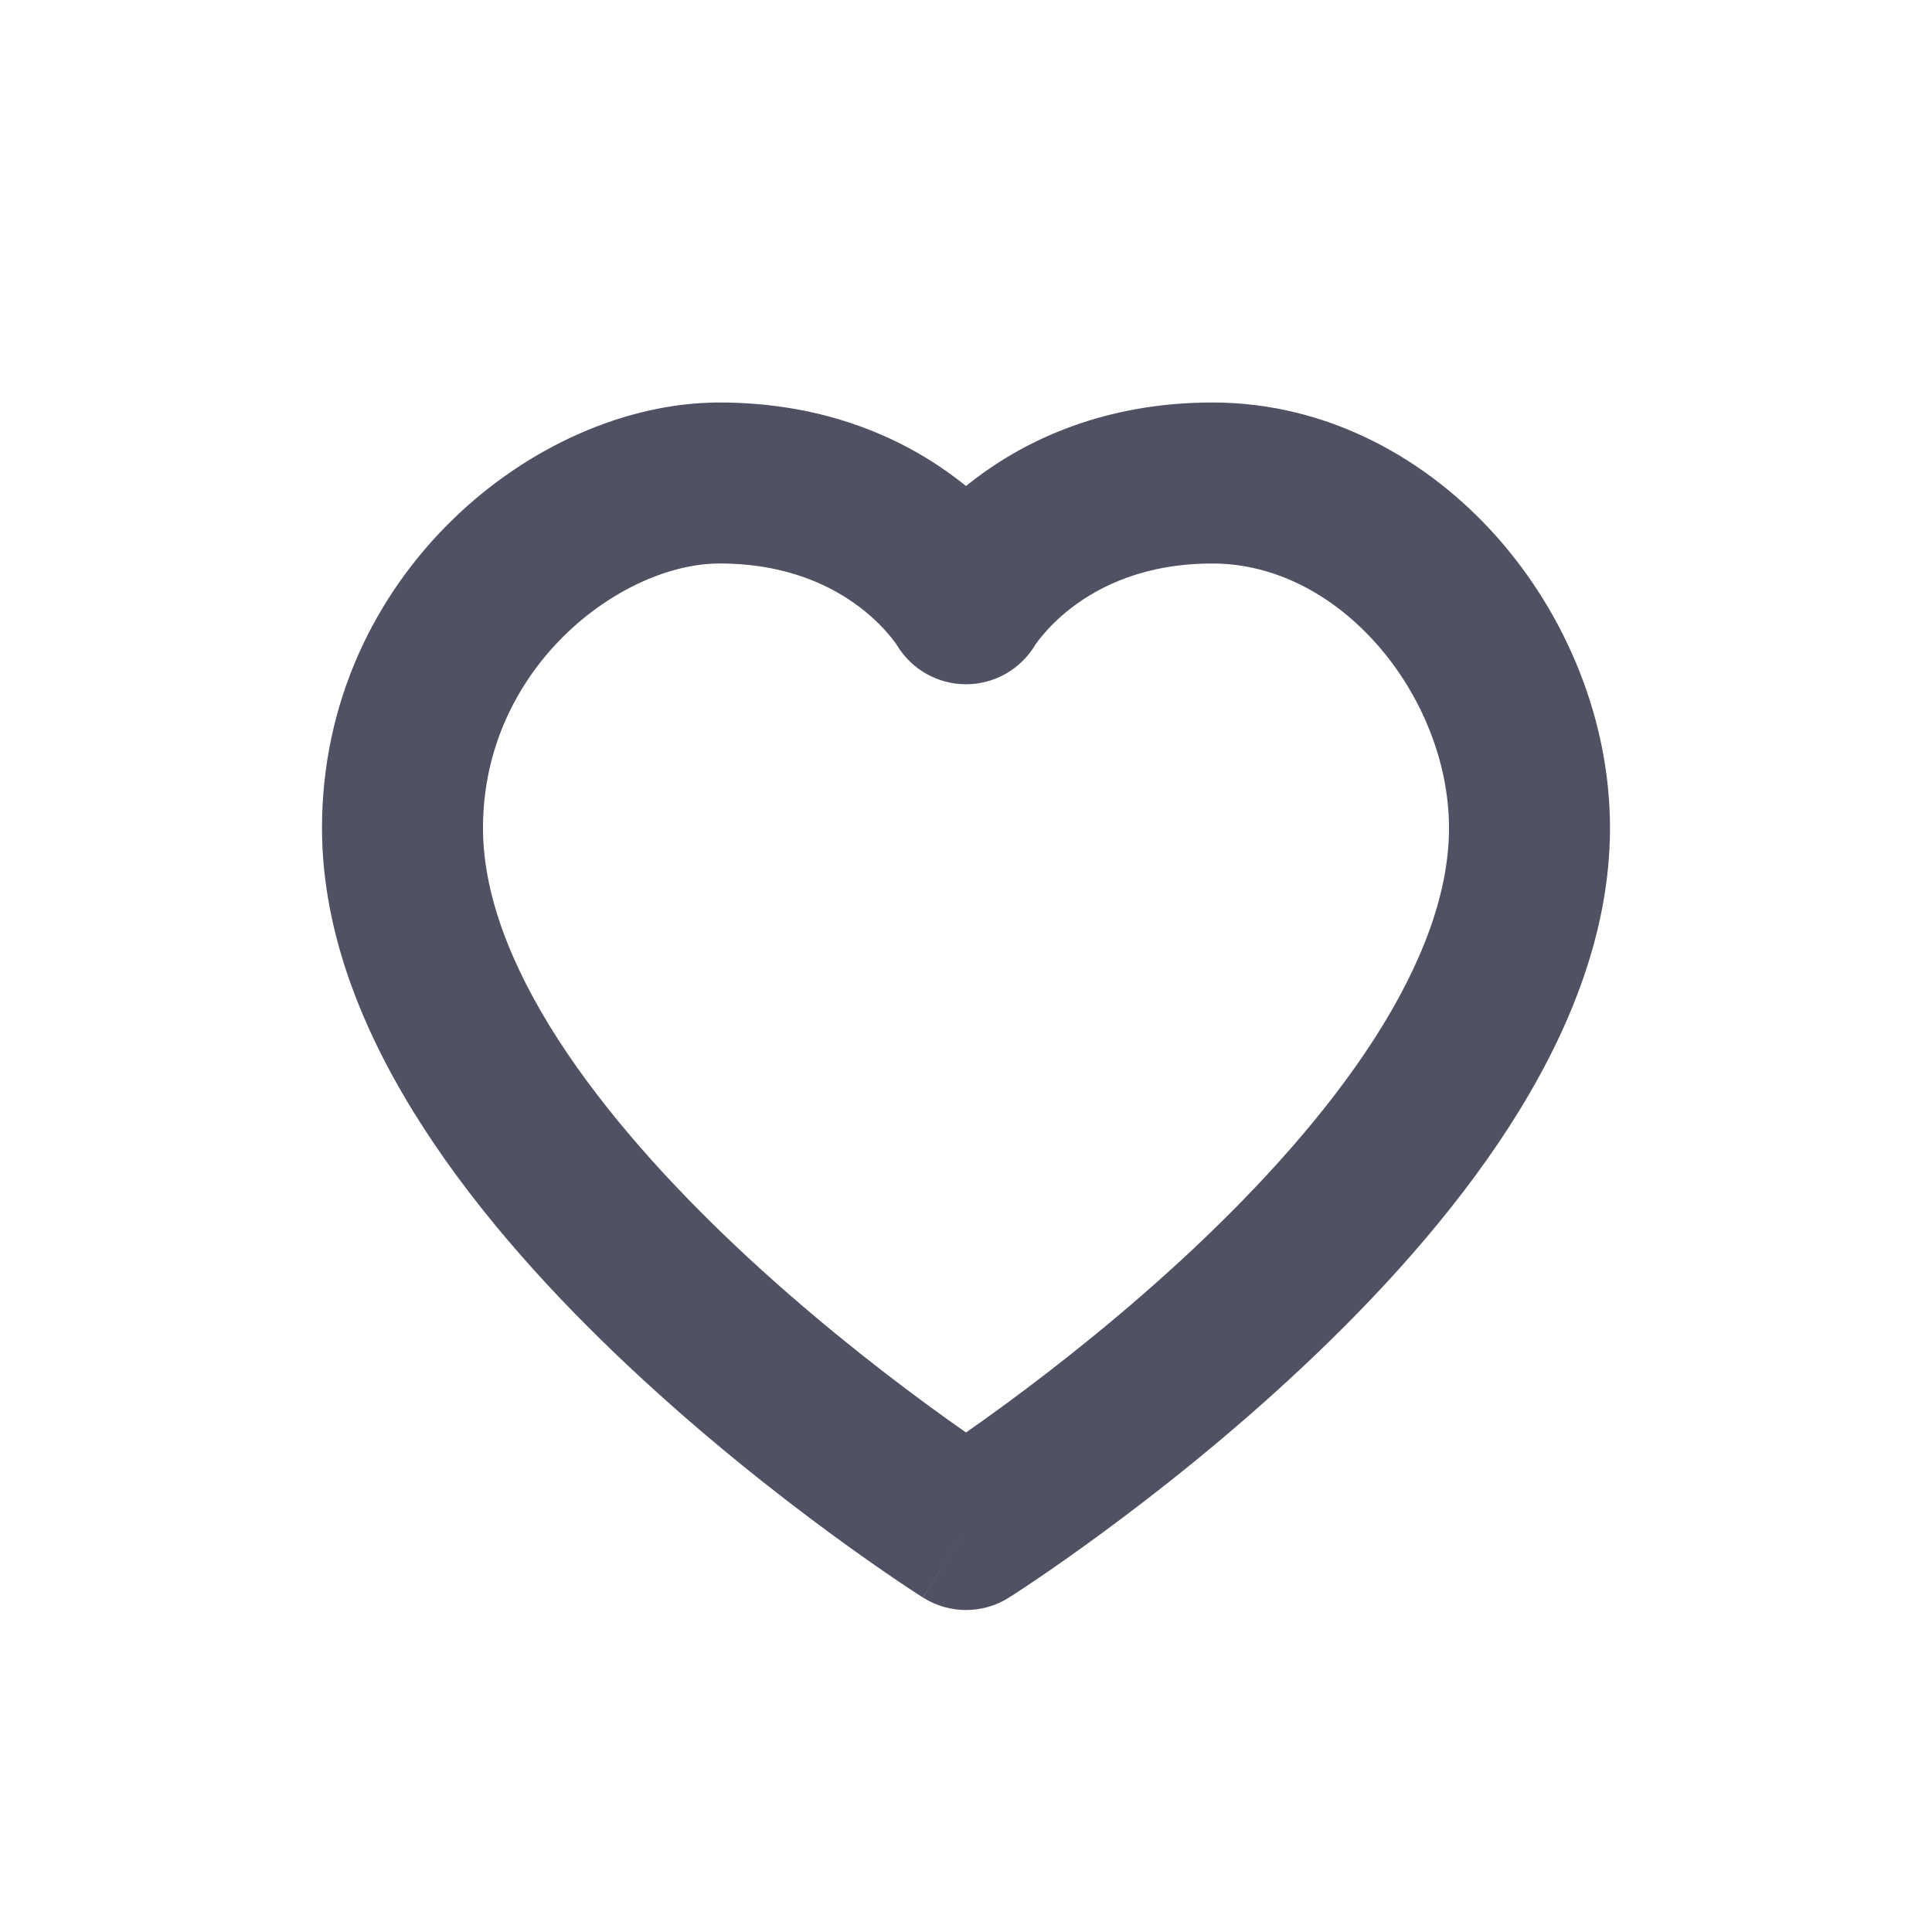
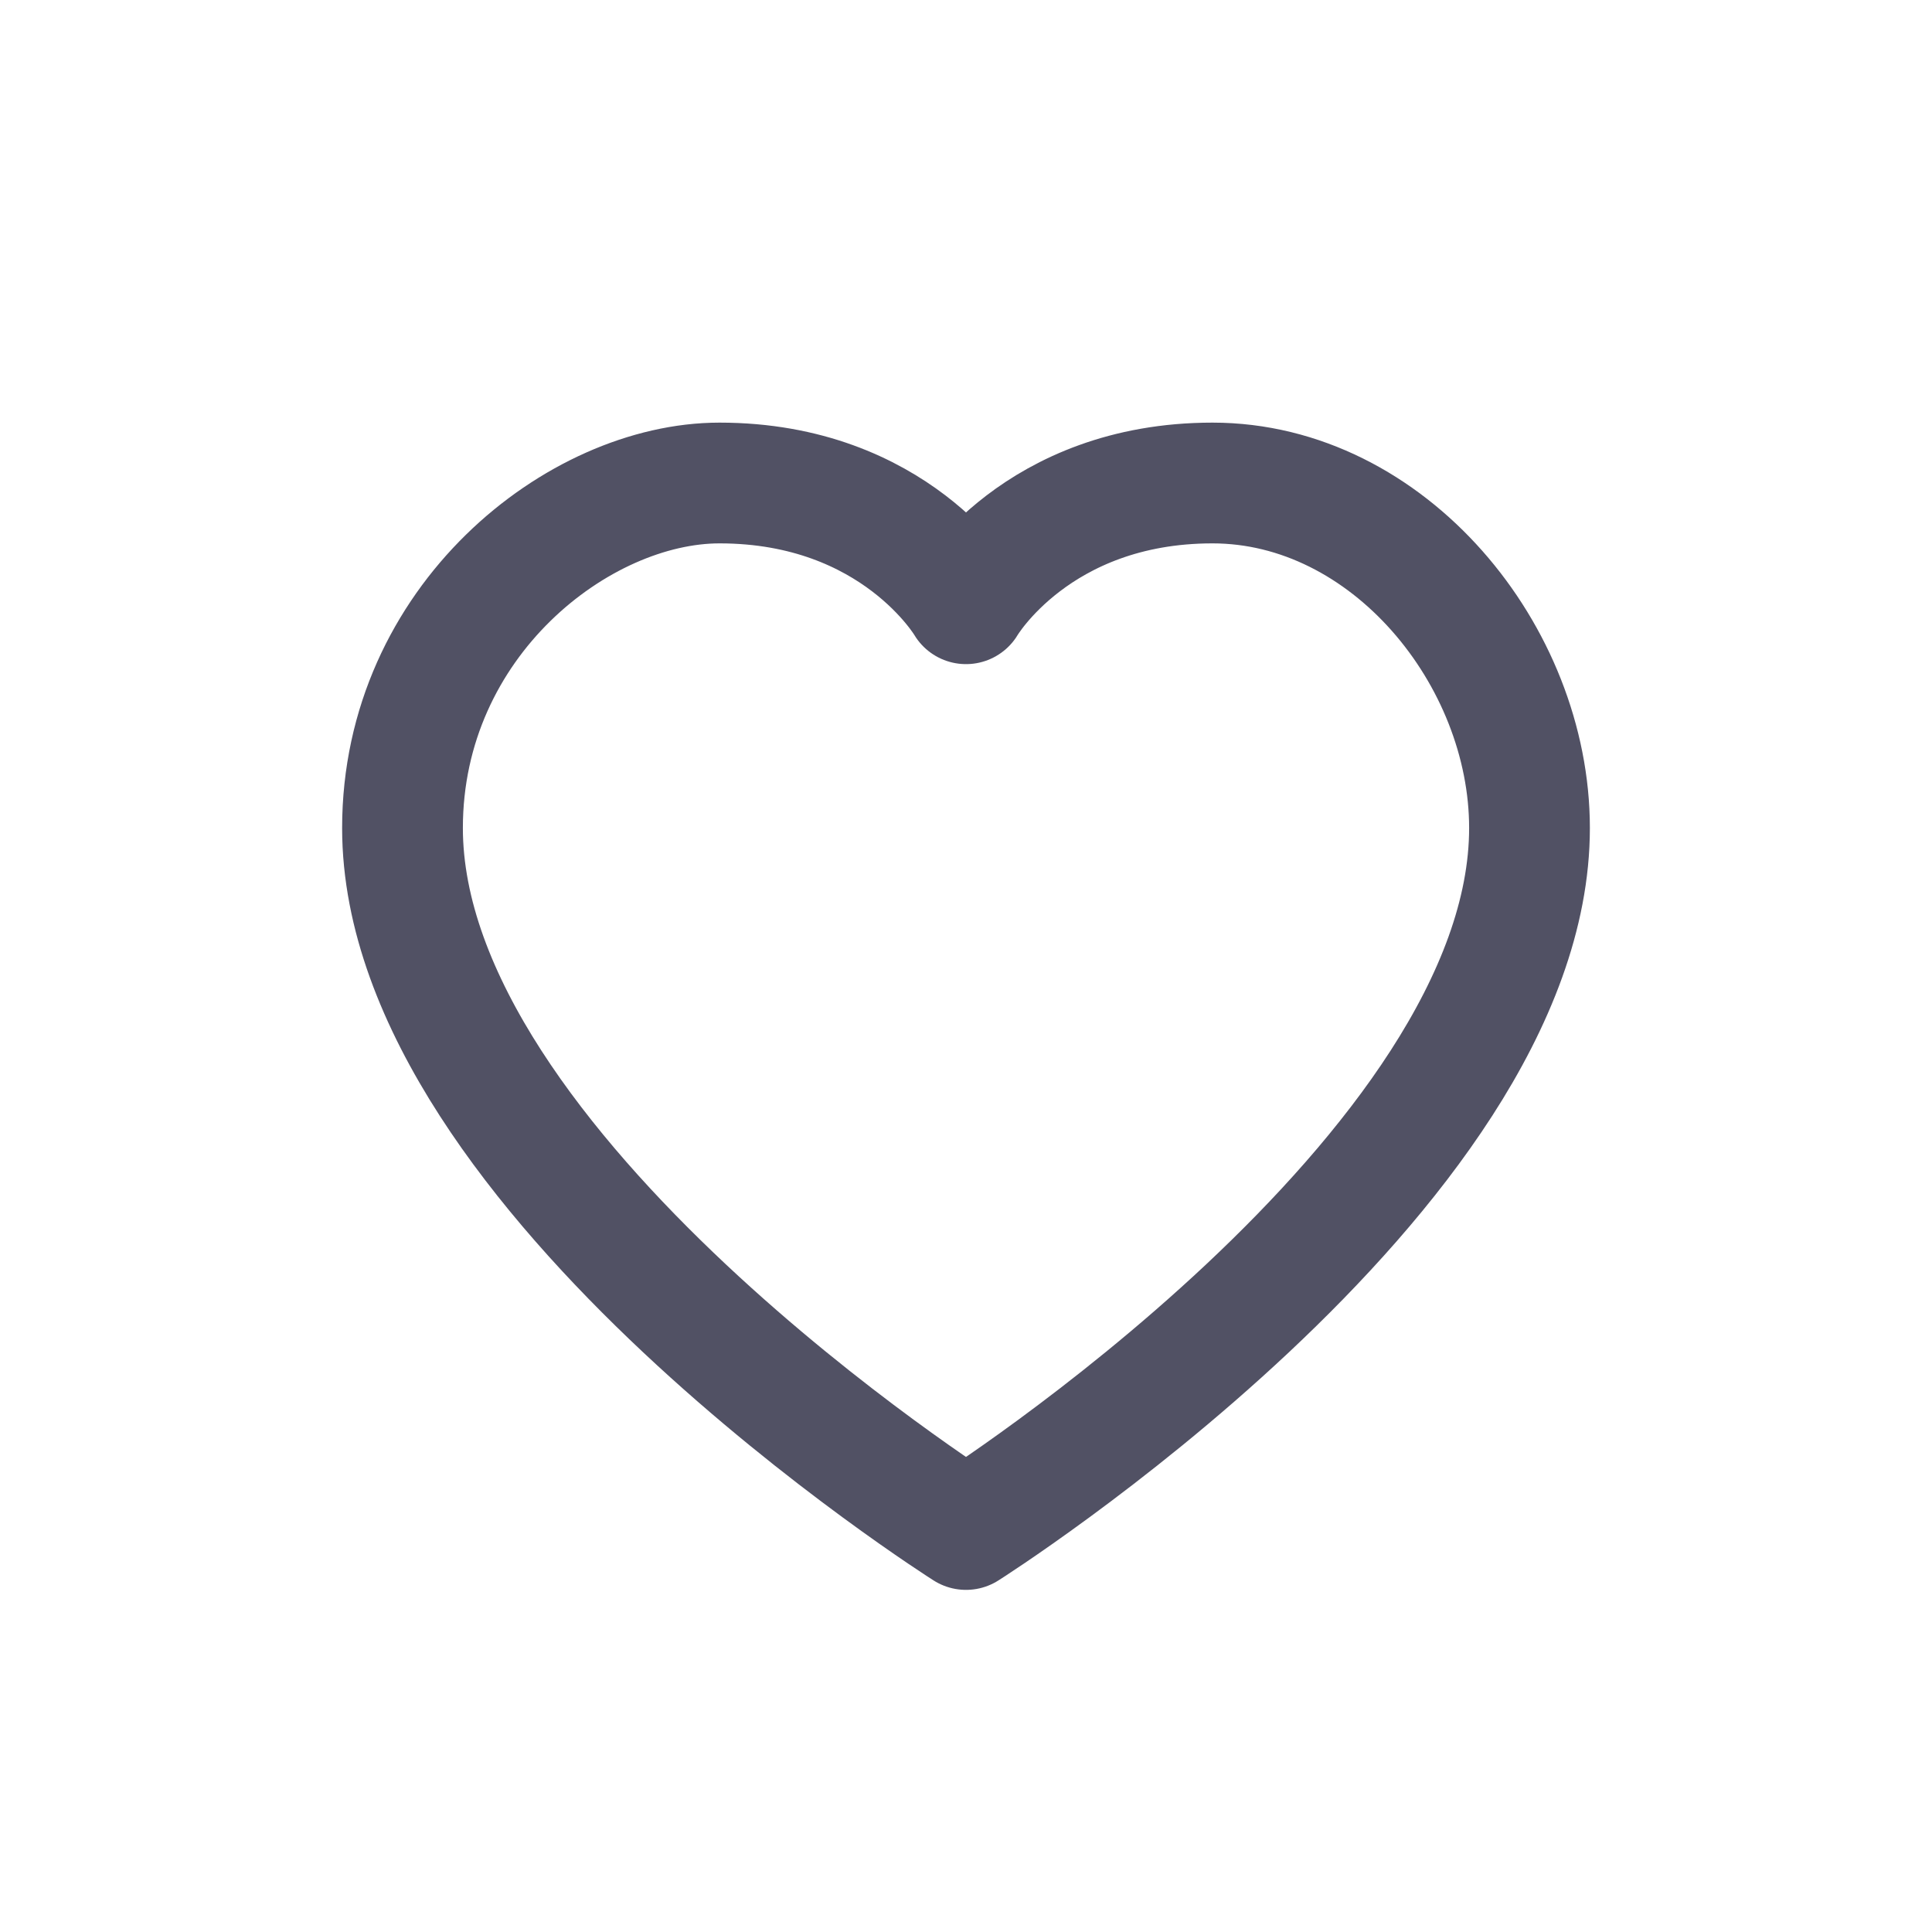
<svg xmlns="http://www.w3.org/2000/svg" width="24" height="24" viewBox="0 0 24 24" fill="none">
-   <path d="M8.938 7C9.784 7 10.341 7.285 10.683 7.545C10.859 7.679 10.982 7.811 11.058 7.903C11.096 7.948 11.121 7.983 11.134 8.002C11.139 8.009 11.142 8.014 11.143 8.016C11.324 8.316 11.649 8.5 12 8.5C12.351 8.5 12.676 8.316 12.857 8.016C12.858 8.014 12.861 8.009 12.866 8.002C12.879 7.983 12.904 7.948 12.942 7.903C13.018 7.811 13.141 7.679 13.317 7.545C13.659 7.285 14.216 7 15.062 7C15.817 7 16.543 7.37 17.103 8.002C17.665 8.638 18 9.478 18 10.286C18 11.091 17.667 11.981 17.066 12.914C16.47 13.838 15.657 14.731 14.816 15.521C13.978 16.307 13.136 16.969 12.502 17.435C12.314 17.573 12.145 17.694 12 17.795C11.855 17.694 11.686 17.573 11.498 17.435C10.864 16.969 10.022 16.307 9.184 15.521C8.343 14.731 7.531 13.838 6.934 12.914C6.333 11.981 6 11.091 6 10.286C6 8.286 7.72 7 8.938 7ZM12 6.037C11.966 6.01 11.931 5.982 11.895 5.955C11.253 5.465 10.279 5 8.938 5C6.655 5 4 7.143 4 10.286C4 11.624 4.542 12.894 5.253 13.997C5.969 15.108 6.907 16.126 7.816 16.979C8.728 17.836 9.636 18.549 10.314 19.047C10.654 19.297 10.938 19.494 11.139 19.63C11.239 19.698 11.319 19.75 11.375 19.787C11.402 19.805 11.424 19.819 11.439 19.828L11.457 19.84L11.463 19.843L11.464 19.844C11.464 19.845 11.465 19.845 12 19L11.465 19.845C11.792 20.052 12.208 20.052 12.535 19.845L12 19C12.535 19.845 12.534 19.845 12.535 19.845L12.537 19.843L12.543 19.84L12.561 19.828C12.576 19.819 12.598 19.805 12.625 19.787C12.681 19.75 12.761 19.698 12.861 19.63C13.062 19.494 13.346 19.297 13.686 19.047C14.364 18.549 15.272 17.836 16.184 16.979C17.093 16.126 18.03 15.108 18.747 13.997C19.458 12.894 20 11.624 20 10.286C20 8.951 19.46 7.648 18.601 6.677C17.738 5.702 16.496 5 15.062 5C13.721 5 12.747 5.465 12.105 5.955C12.069 5.982 12.034 6.01 12 6.037Z" fill="#515164" />
+   <path d="M15.062 6C12.875 6 12 7.5 12 7.5C12 7.5 11.125 6 8.938 6C7.188 6 5 7.714 5 10.286C5 14.571 12 19 12 19C12 19 19 14.571 19 10.286C19 8.143 17.25 6 15.062 6Z" stroke="#515164" stroke-width="1.5" stroke-linecap="round" stroke-linejoin="round" />
</svg>
